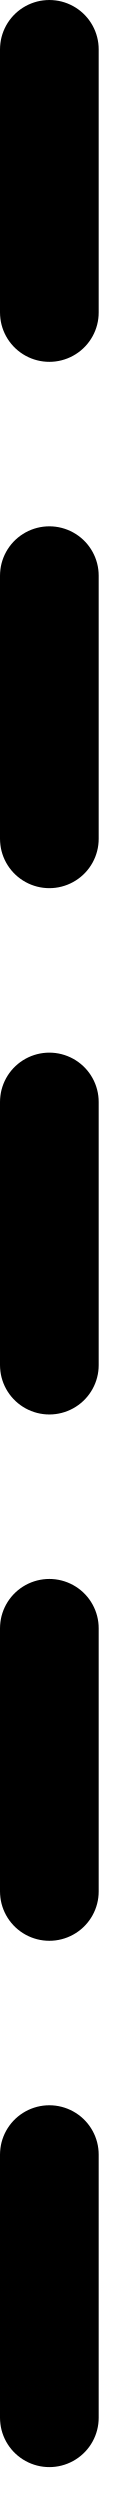
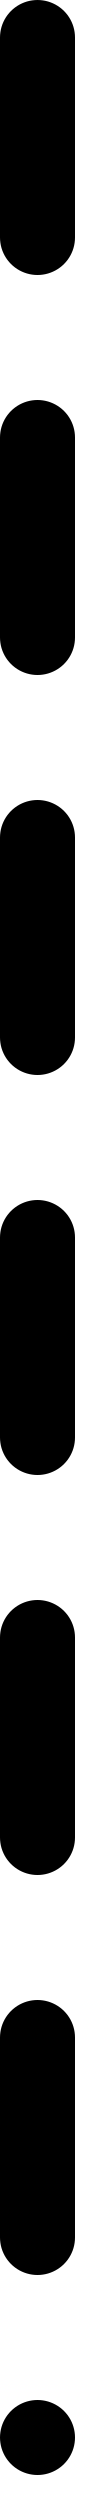
- <svg xmlns="http://www.w3.org/2000/svg" viewBox="0 0 2 38" fill="none">
-   <path d="M0.75 0.75L0.75 36.75" stroke="currentColor" stroke-width="1.5" stroke-linecap="round" stroke-dasharray="4 4" />
+ <svg xmlns="http://www.w3.org/2000/svg" viewBox="0 0 2 50" fill="none">
+   <path d="M0.75 0.75L0.75 48.75" stroke="currentColor" stroke-width="1.5" stroke-linecap="round" stroke-dasharray="4 4" />
</svg>
